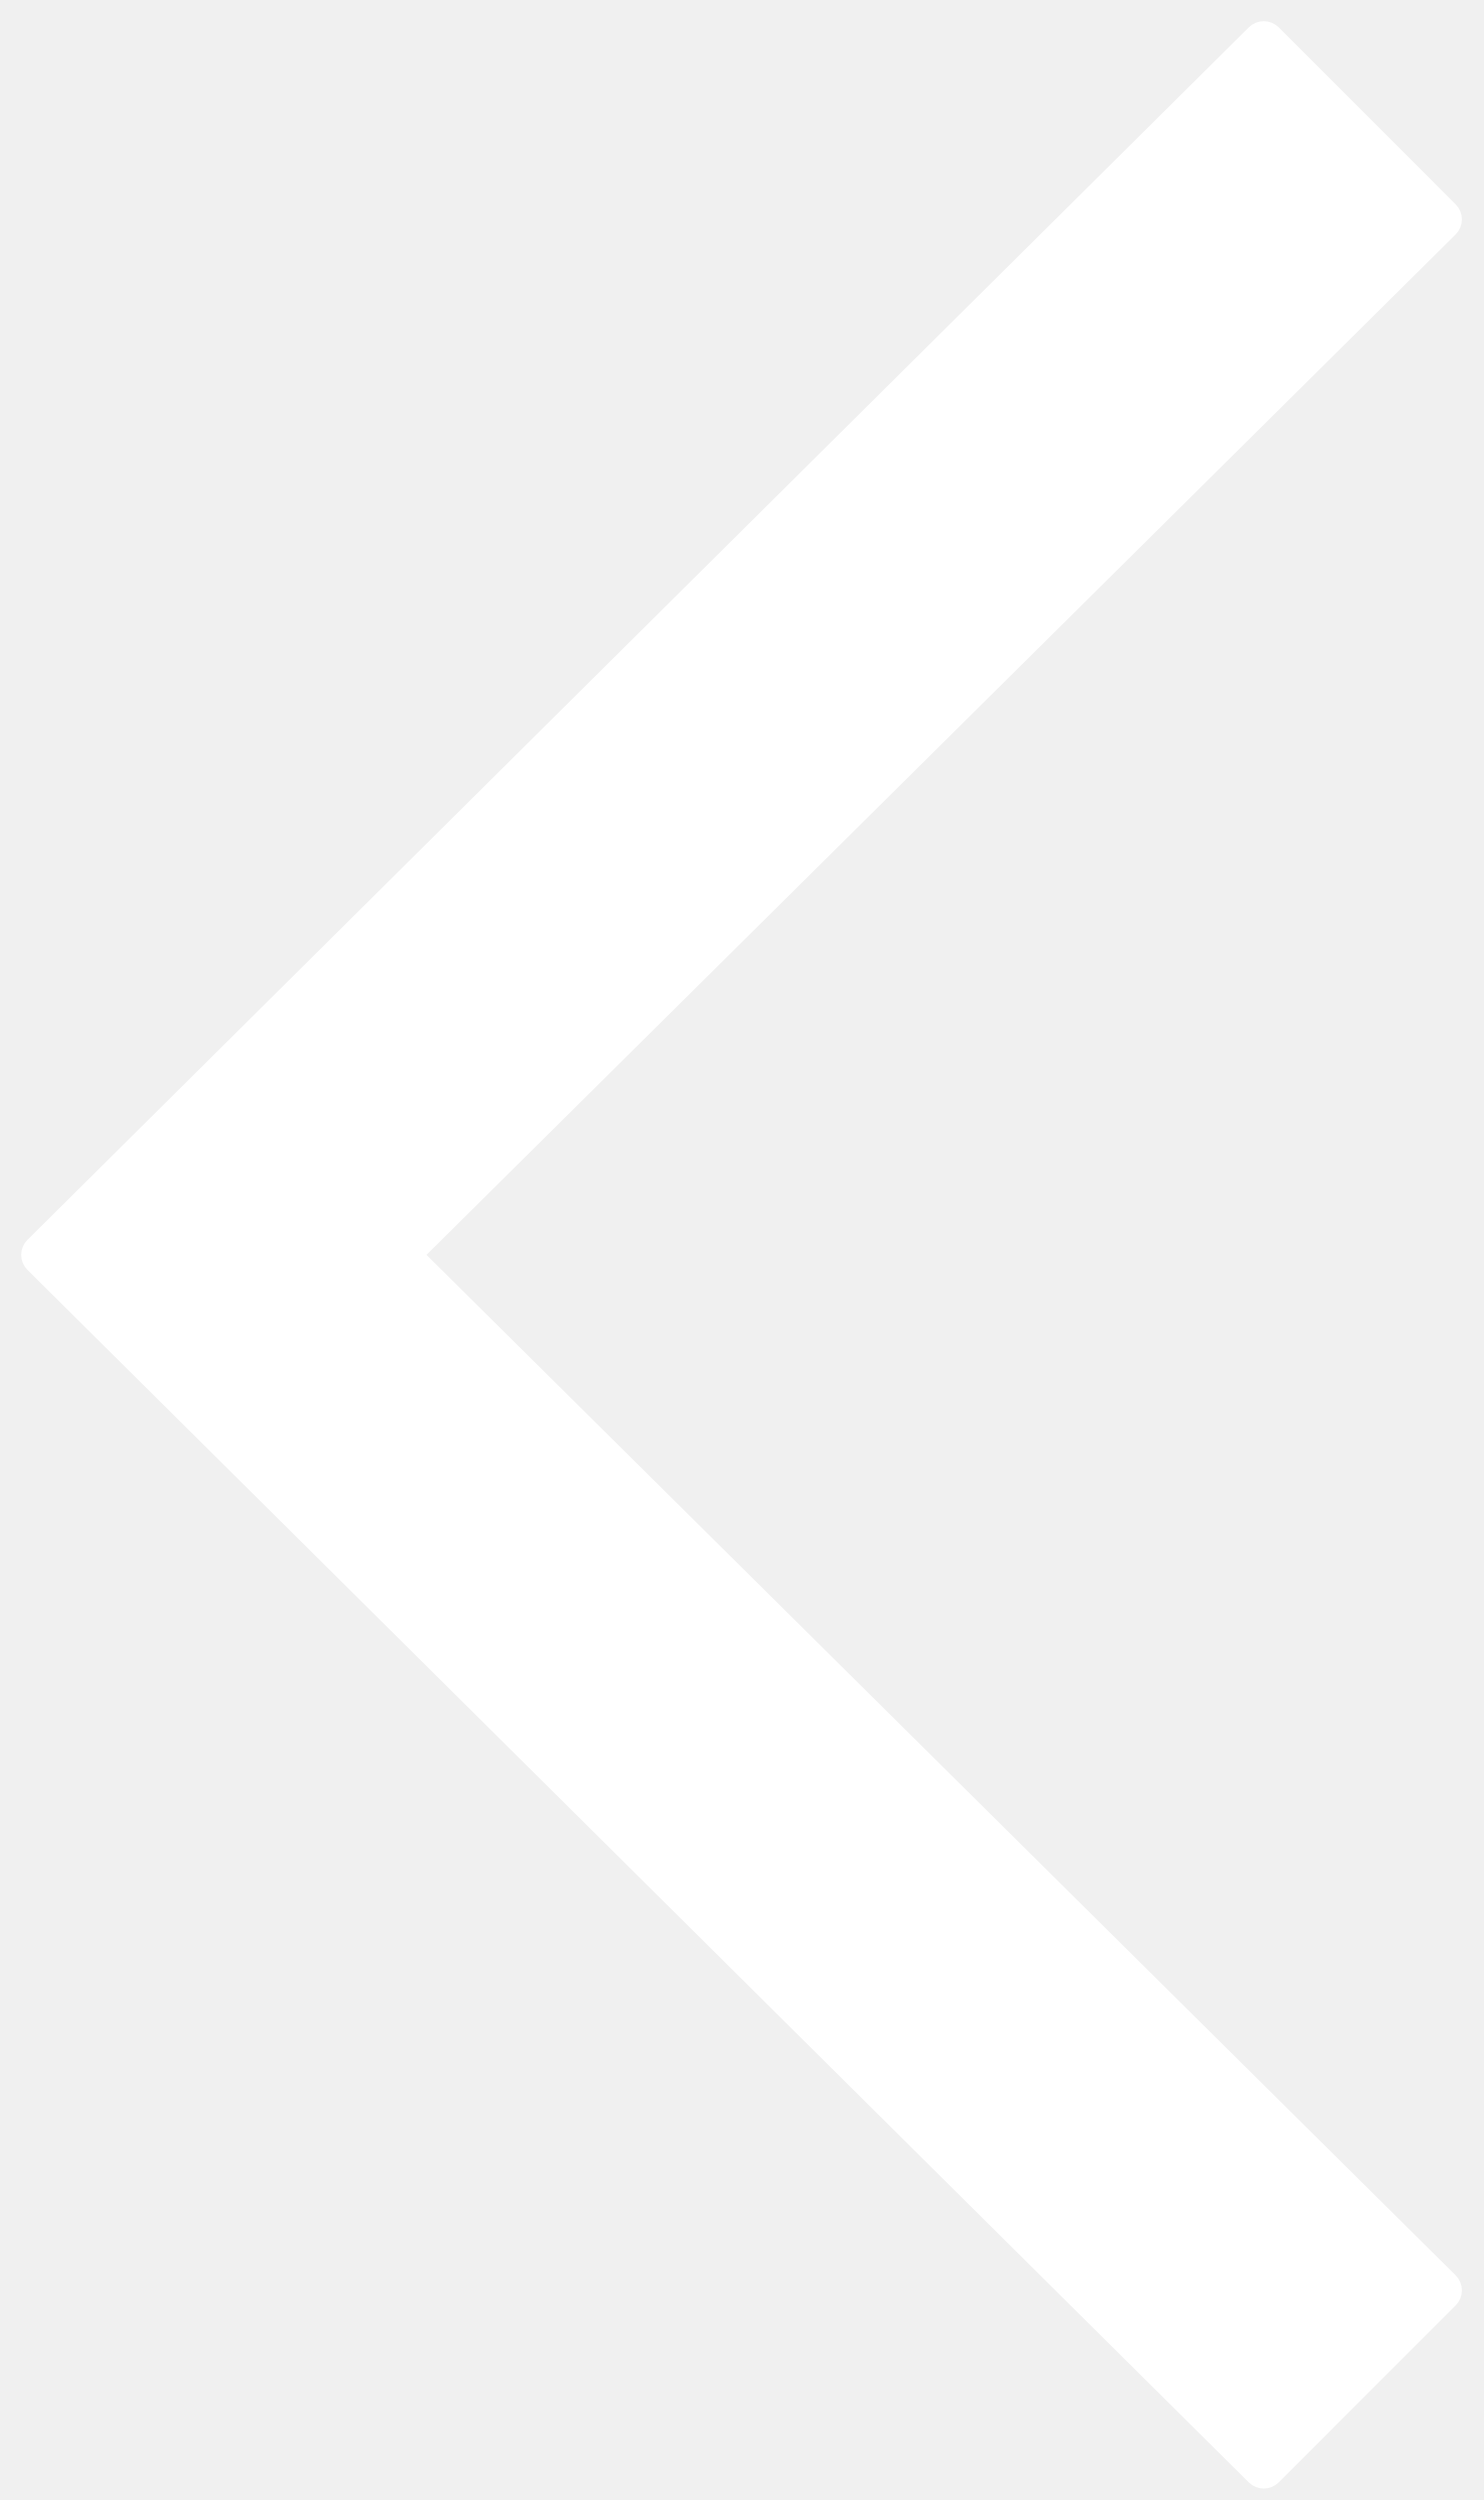
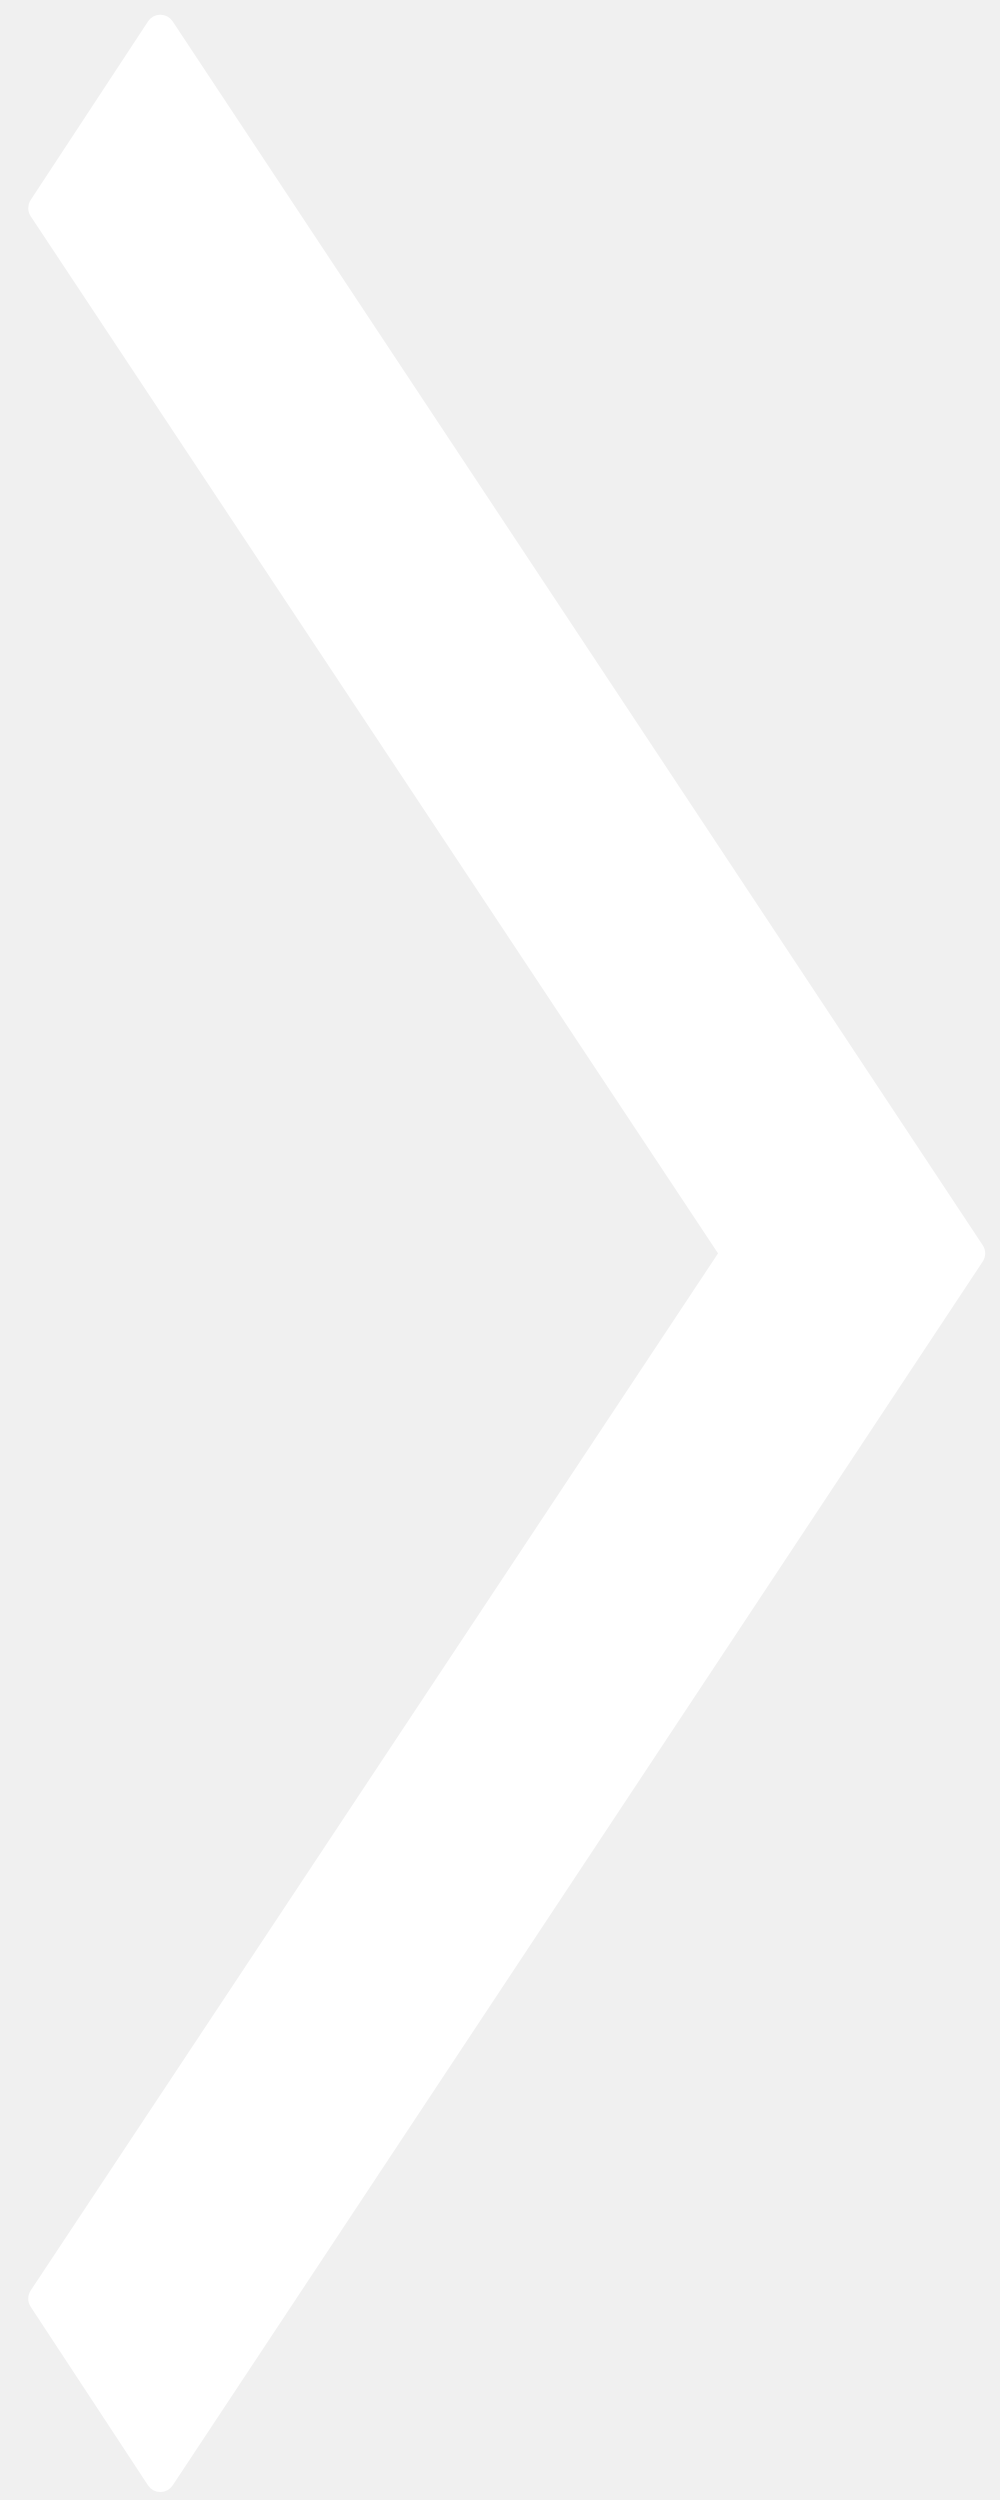
- <svg xmlns="http://www.w3.org/2000/svg" width="35" height="59" viewBox="0 0 35 59" fill="white">
-   <path d="M34.177 53.875C34.224 53.922 34.251 53.986 34.251 54.052C34.251 54.119 34.225 54.182 34.178 54.229L30.001 58.407C29.903 58.504 29.745 58.504 29.648 58.407L0.824 29.792C0.777 29.745 0.75 29.682 0.75 29.615C0.75 29.548 0.777 29.485 0.824 29.438L29.648 0.823C29.745 0.726 29.903 0.726 30.001 0.823L34.178 5.001C34.225 5.048 34.251 5.111 34.251 5.178C34.251 5.244 34.224 5.308 34.177 5.355L9.71 29.615L34.177 53.875Z" fill="white" stroke="white" stroke-width="0.5" stroke-linejoin="round" />
+ <svg xmlns="http://www.w3.org/2000/svg" width="34" height="85" viewBox="0 0 34 85" fill="none">
+   <path d="M5.243 84.367C5.289 84.438 5.367 84.48 5.451 84.48C5.535 84.48 5.614 84.438 5.66 84.368L33.205 42.753C33.261 42.669 33.261 42.561 33.205 42.477L5.66 0.862C5.614 0.792 5.535 0.75 5.451 0.75C5.367 0.75 5.289 0.792 5.243 0.863L1.251 6.938C1.196 7.022 1.196 7.13 1.251 7.213L24.713 42.615L1.251 78.017C1.196 78.1 1.196 78.209 1.251 78.292L5.243 84.367Z" fill="white" stroke="white" stroke-width="0.5" stroke-linejoin="round" />
</svg>
